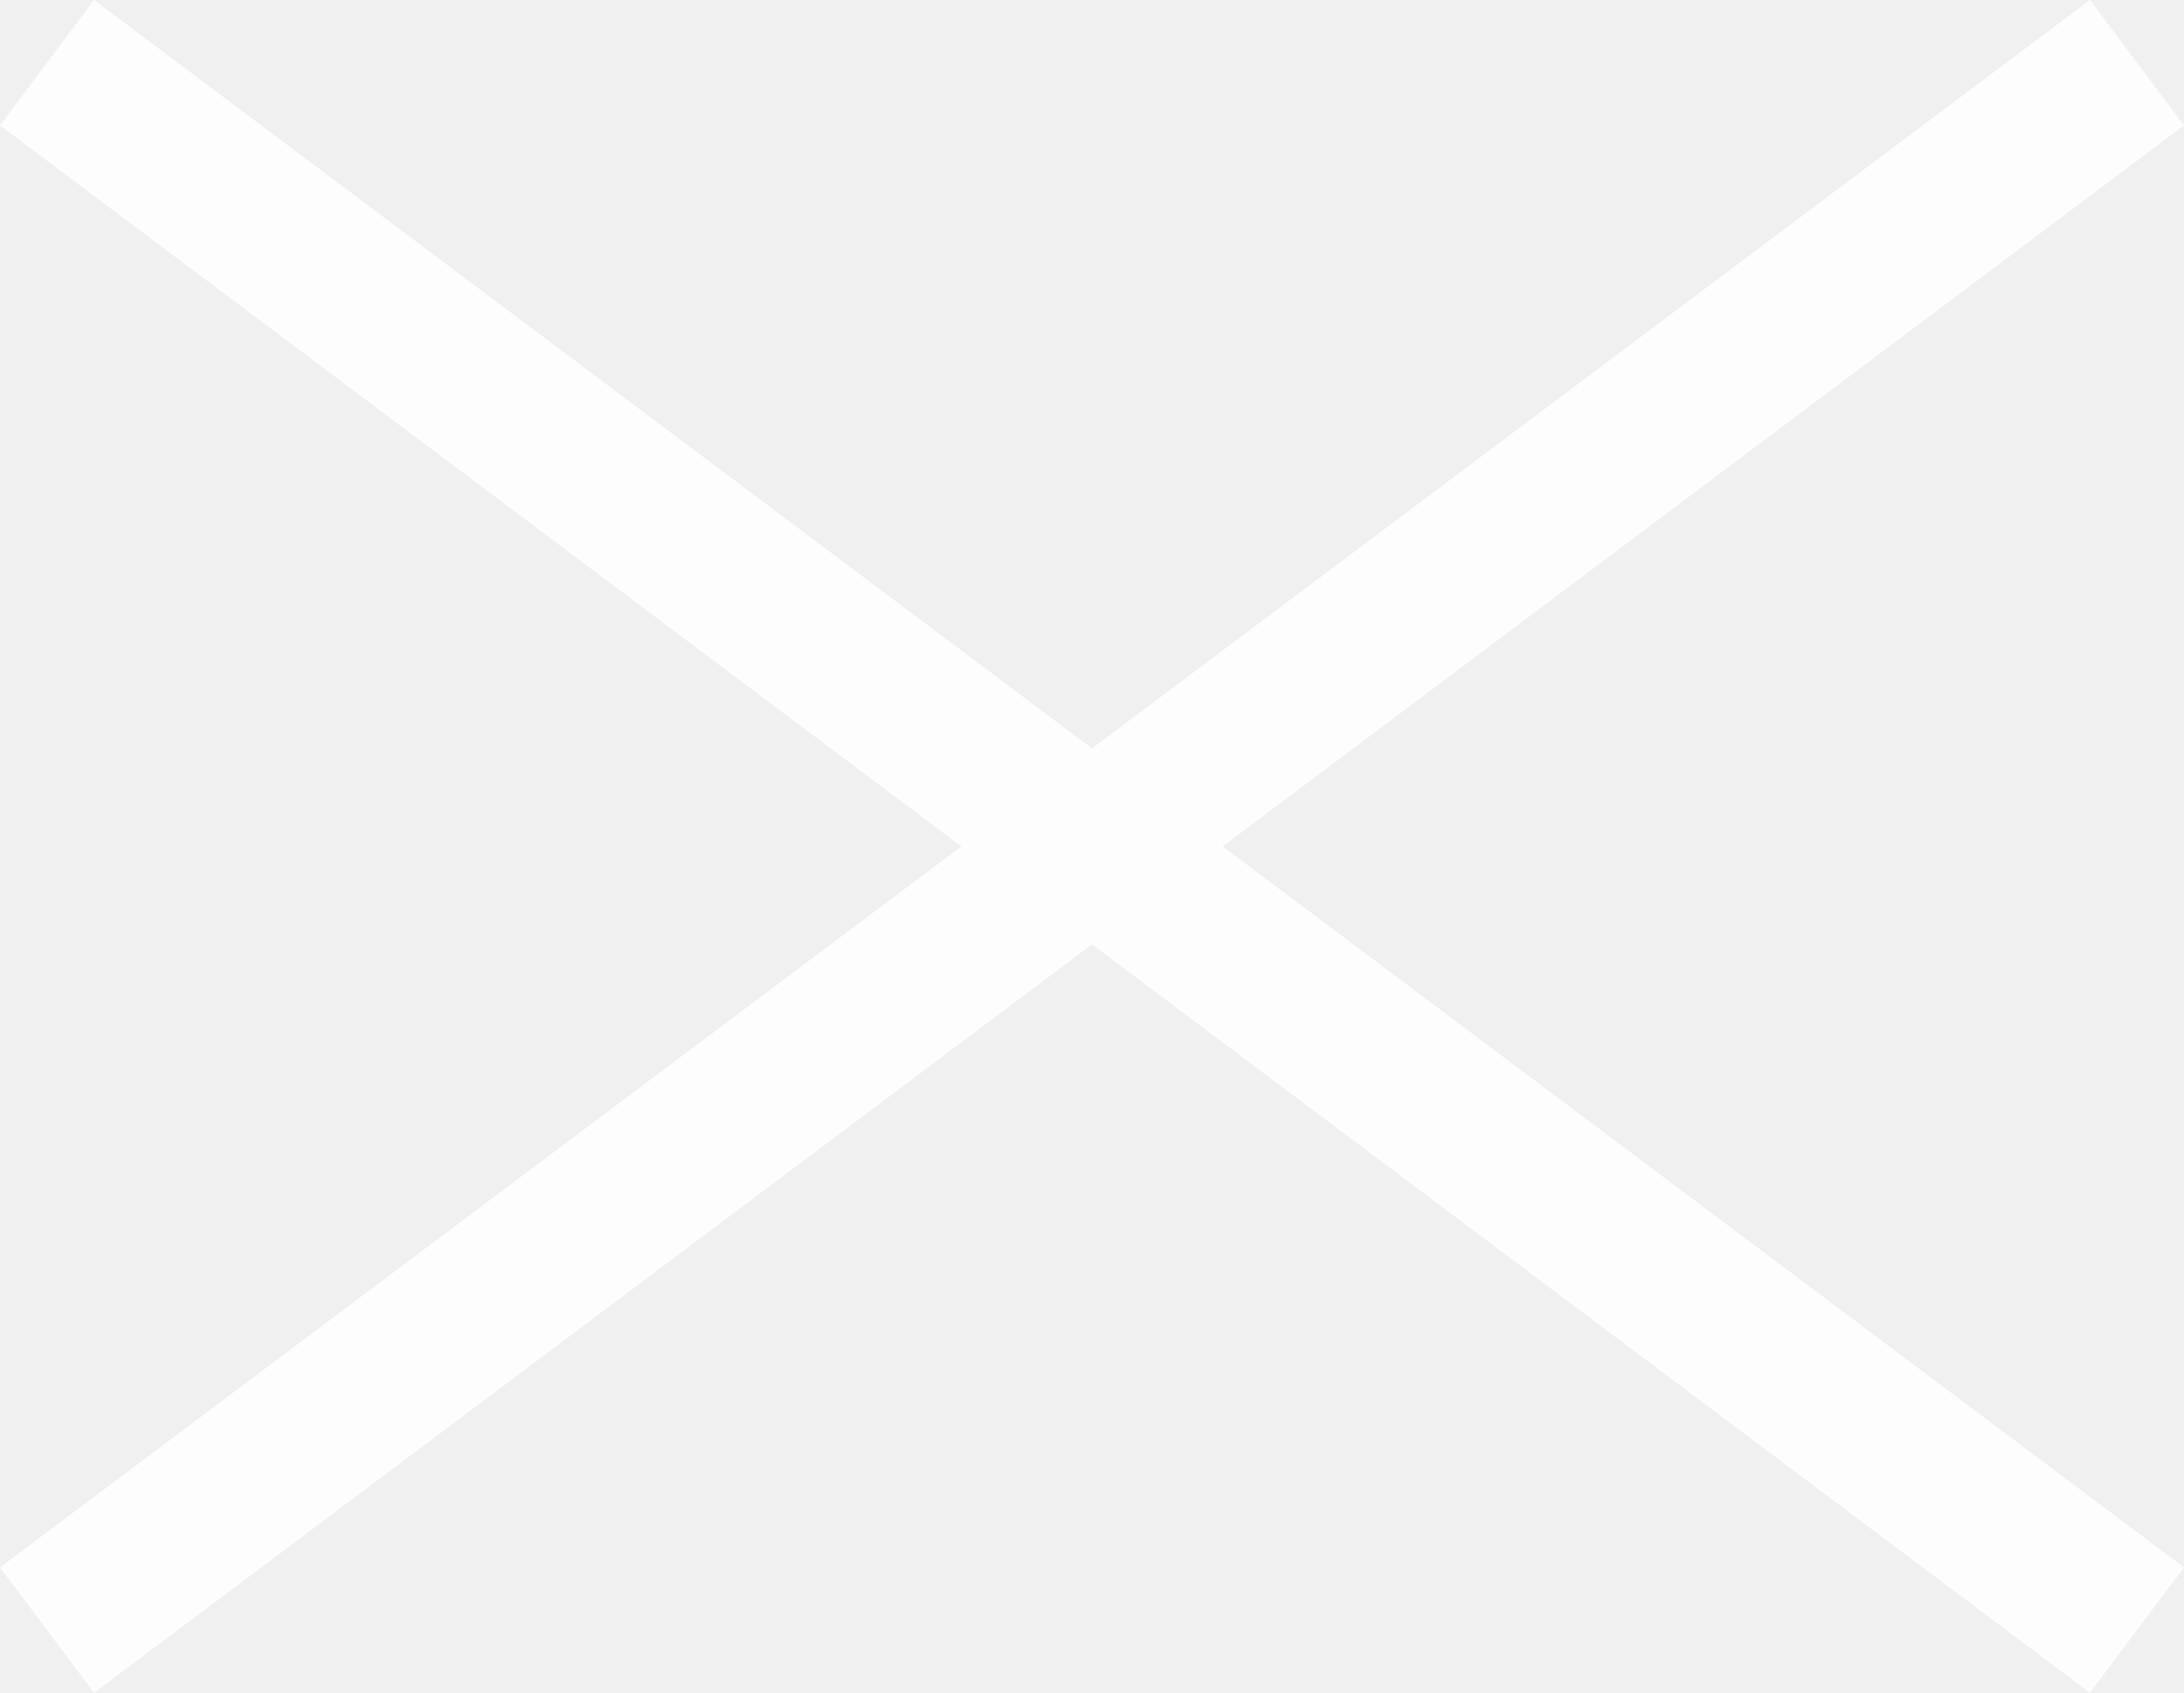
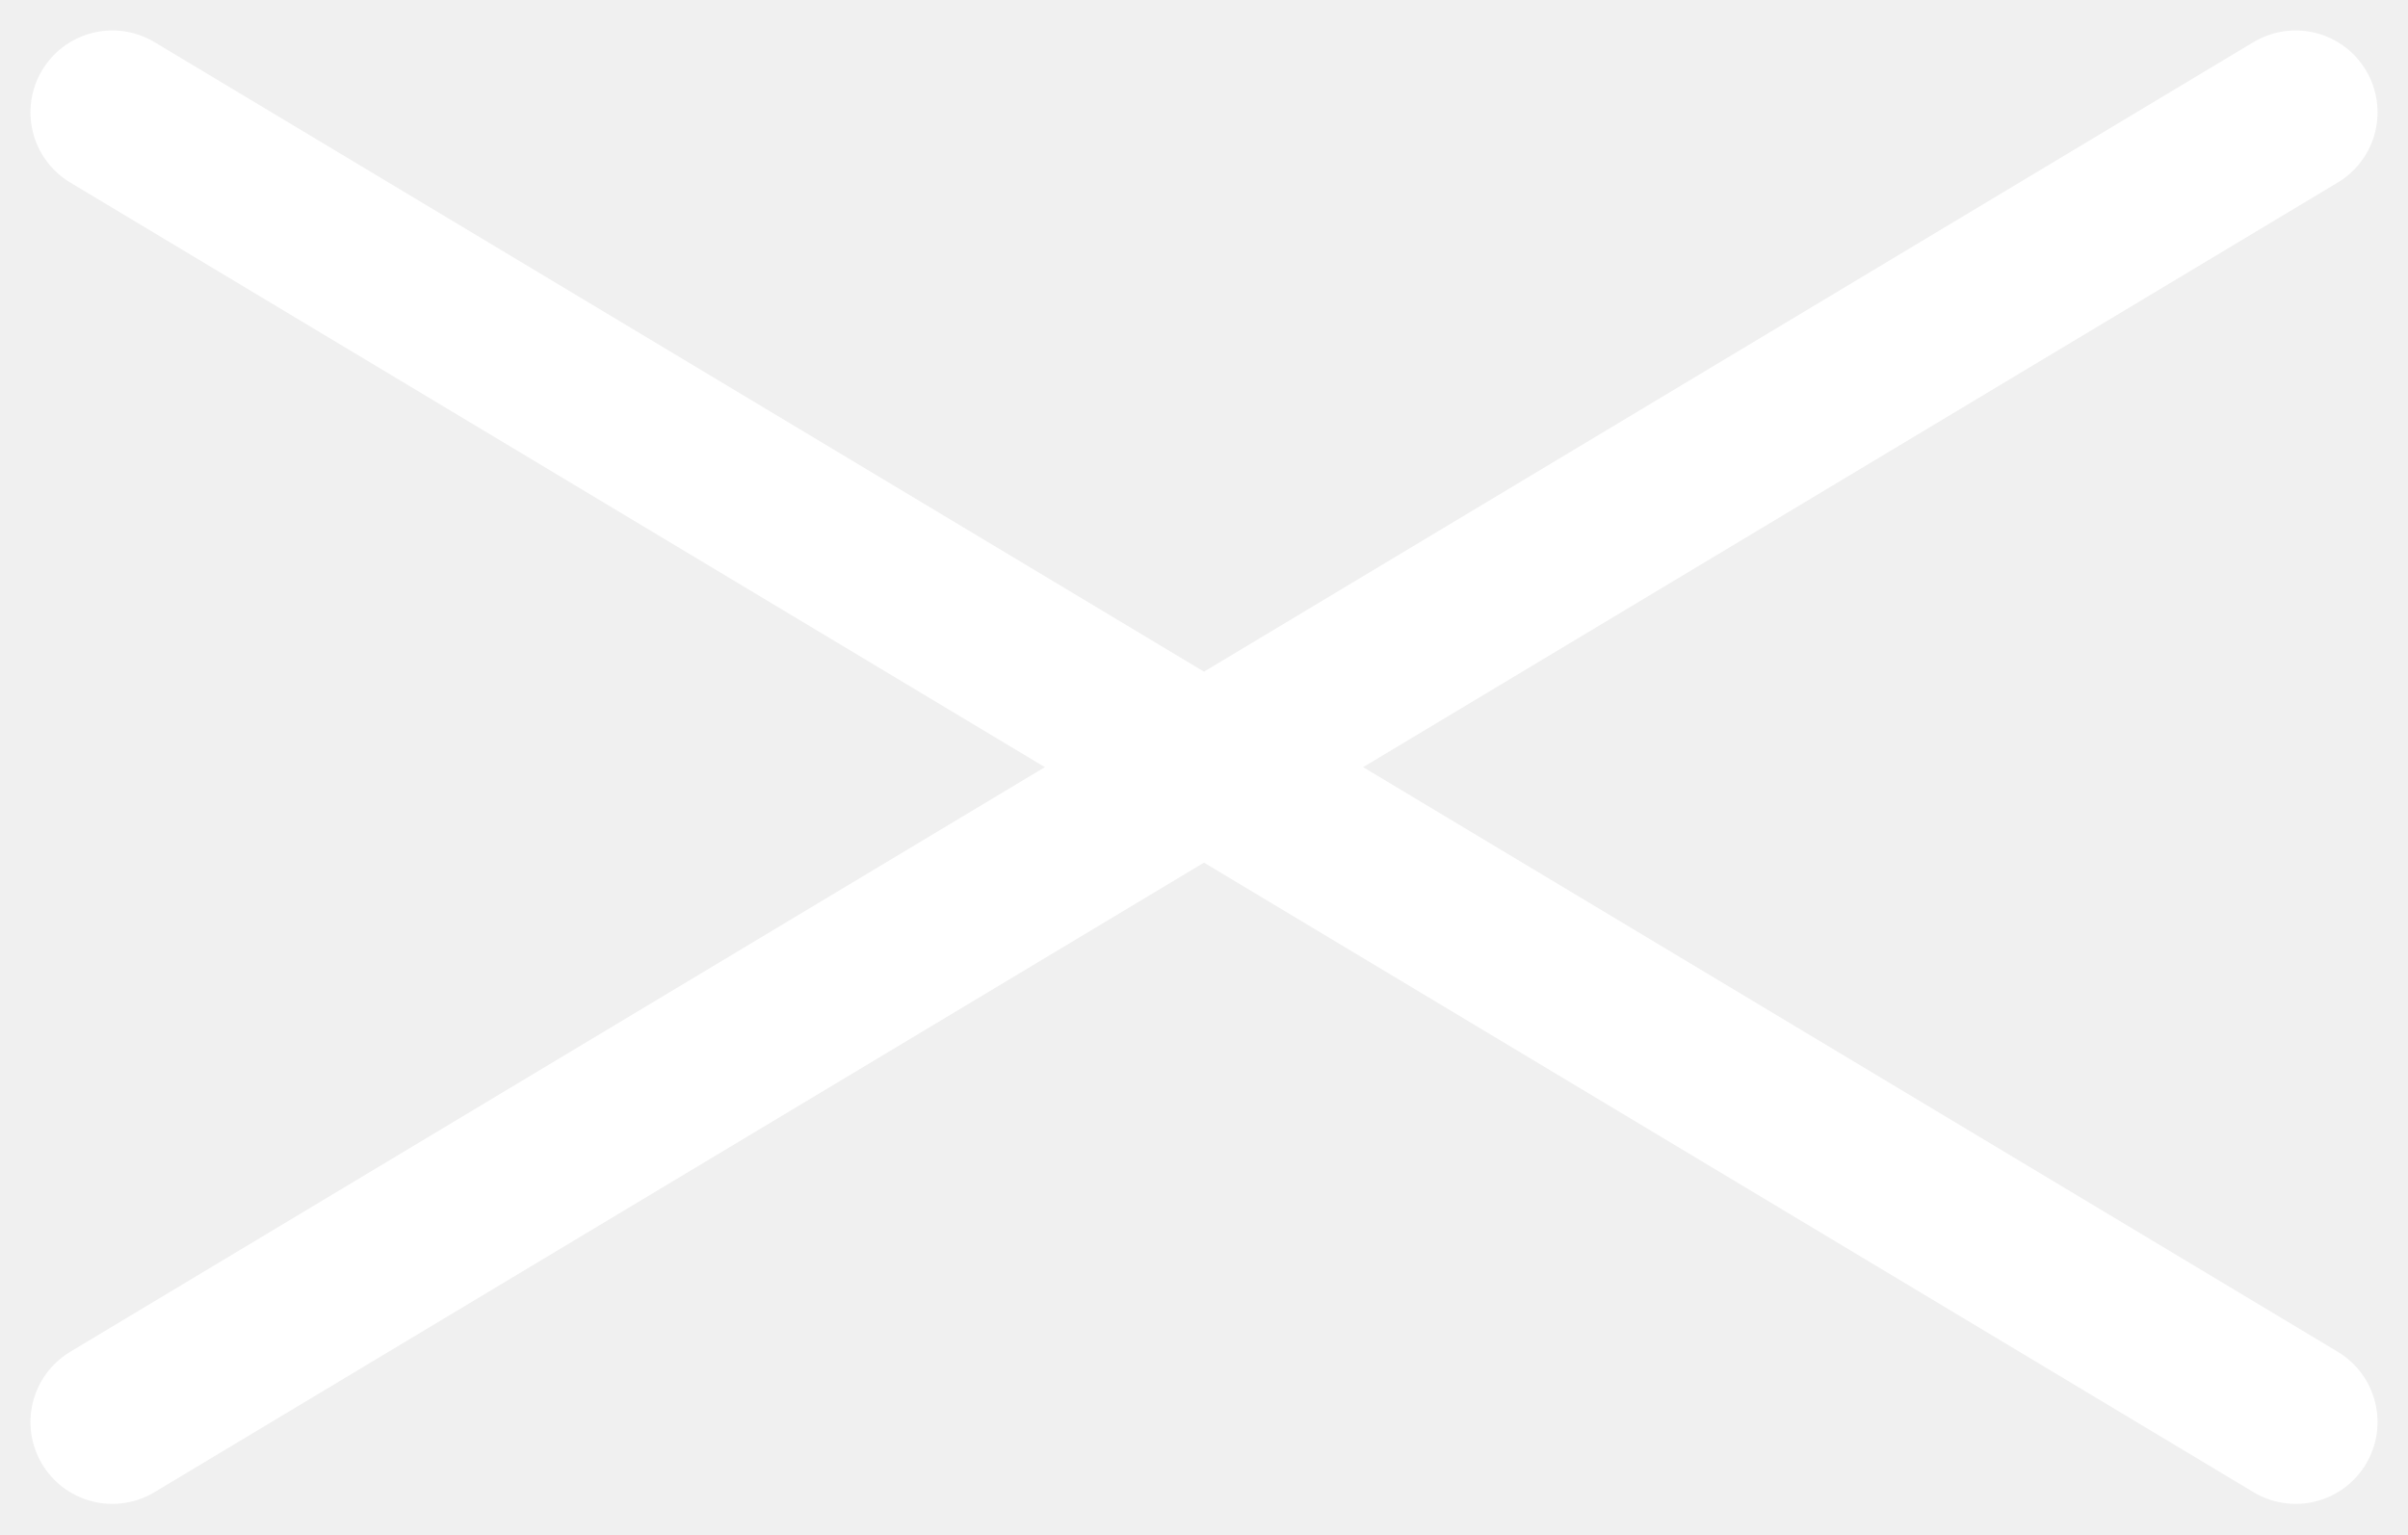
- <svg xmlns="http://www.w3.org/2000/svg" width="41.8" height="32.4" viewBox="0 0 41.8 32.4">
-   <path id="Union_15" data-name="Union 15" d="M662-587l-20,15,20-15-20-15,20,15,20-15-20,15,20,15Z" transform="translate(-641.1 603.2)" fill="none" stroke="#fdfdfd" stroke-linecap="round" stroke-width="3" />
+ <svg xmlns="http://www.w3.org/2000/svg" width="44.116" height="28.116" viewBox="0 0 44.116 28.116">
+   <line id="Line_39" data-name="Line 39" x2="40" y2="24" transform="translate(2.058 2.058)" fill="none" stroke="#fff" stroke-linecap="round" stroke-width="3" />
+   <line id="Line_40" data-name="Line 40" y1="24" x2="40" transform="translate(2.058 2.058)" fill="none" stroke="#fff" stroke-linecap="round" stroke-width="3" />
</svg>
